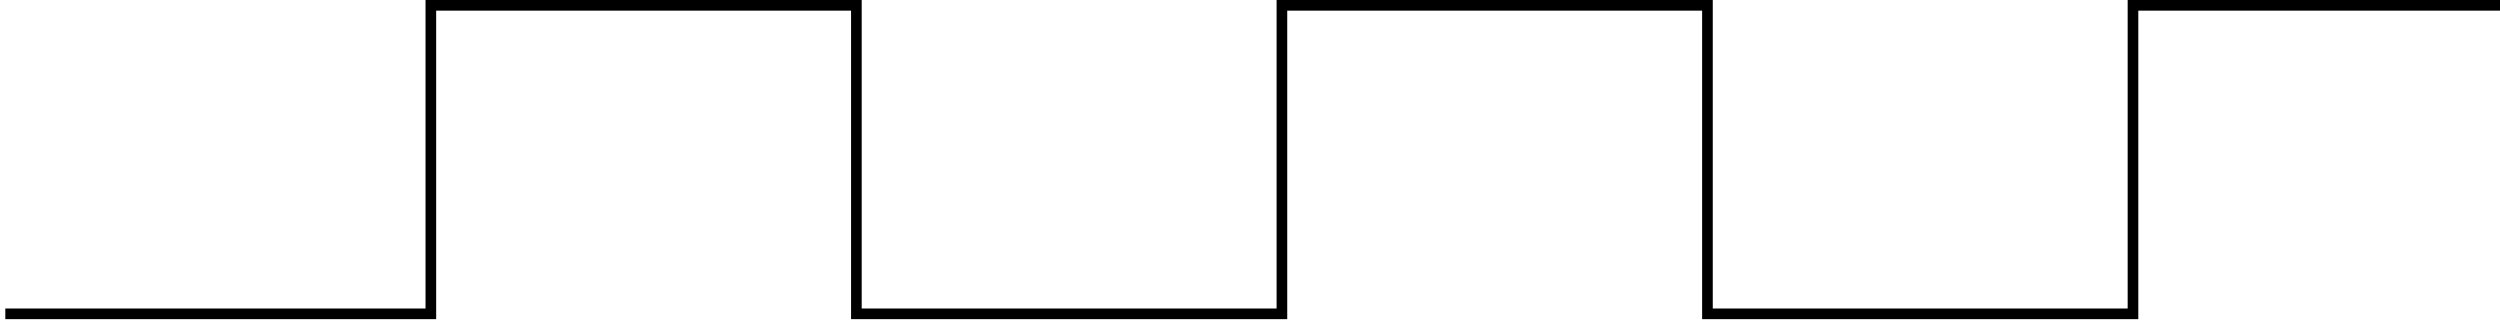
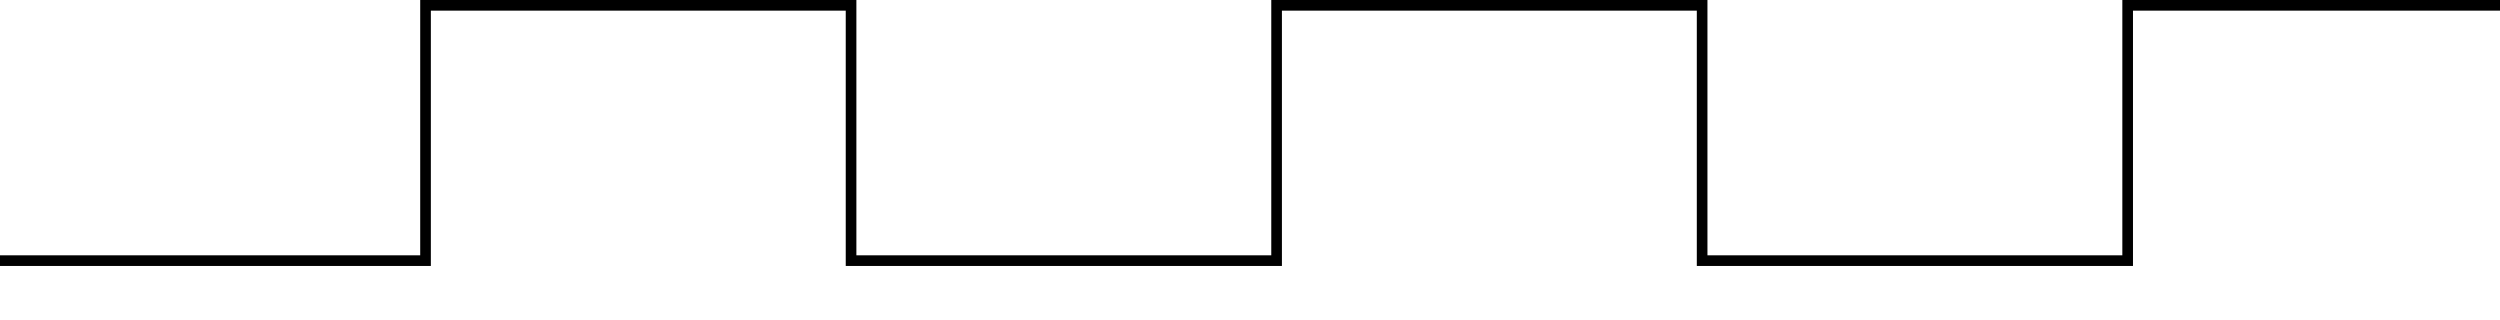
<svg xmlns="http://www.w3.org/2000/svg" width="235" height="30" viewBox="0 0 235 30" stroke-width="1" stroke-opacity="1" fill="transparent" stroke="black">
-   <path d="M 0.5,29.5 h 40 v -29 h 40 v 29 h 40 v -29 h 40 v 29 h 40 v -29 h 40" />
+   <path d="M 0,24.5 h 40 v -24 h 40 v 24 h 40 v -24 h 40 v 24 h 40 v -24 h 40" />
</svg>
